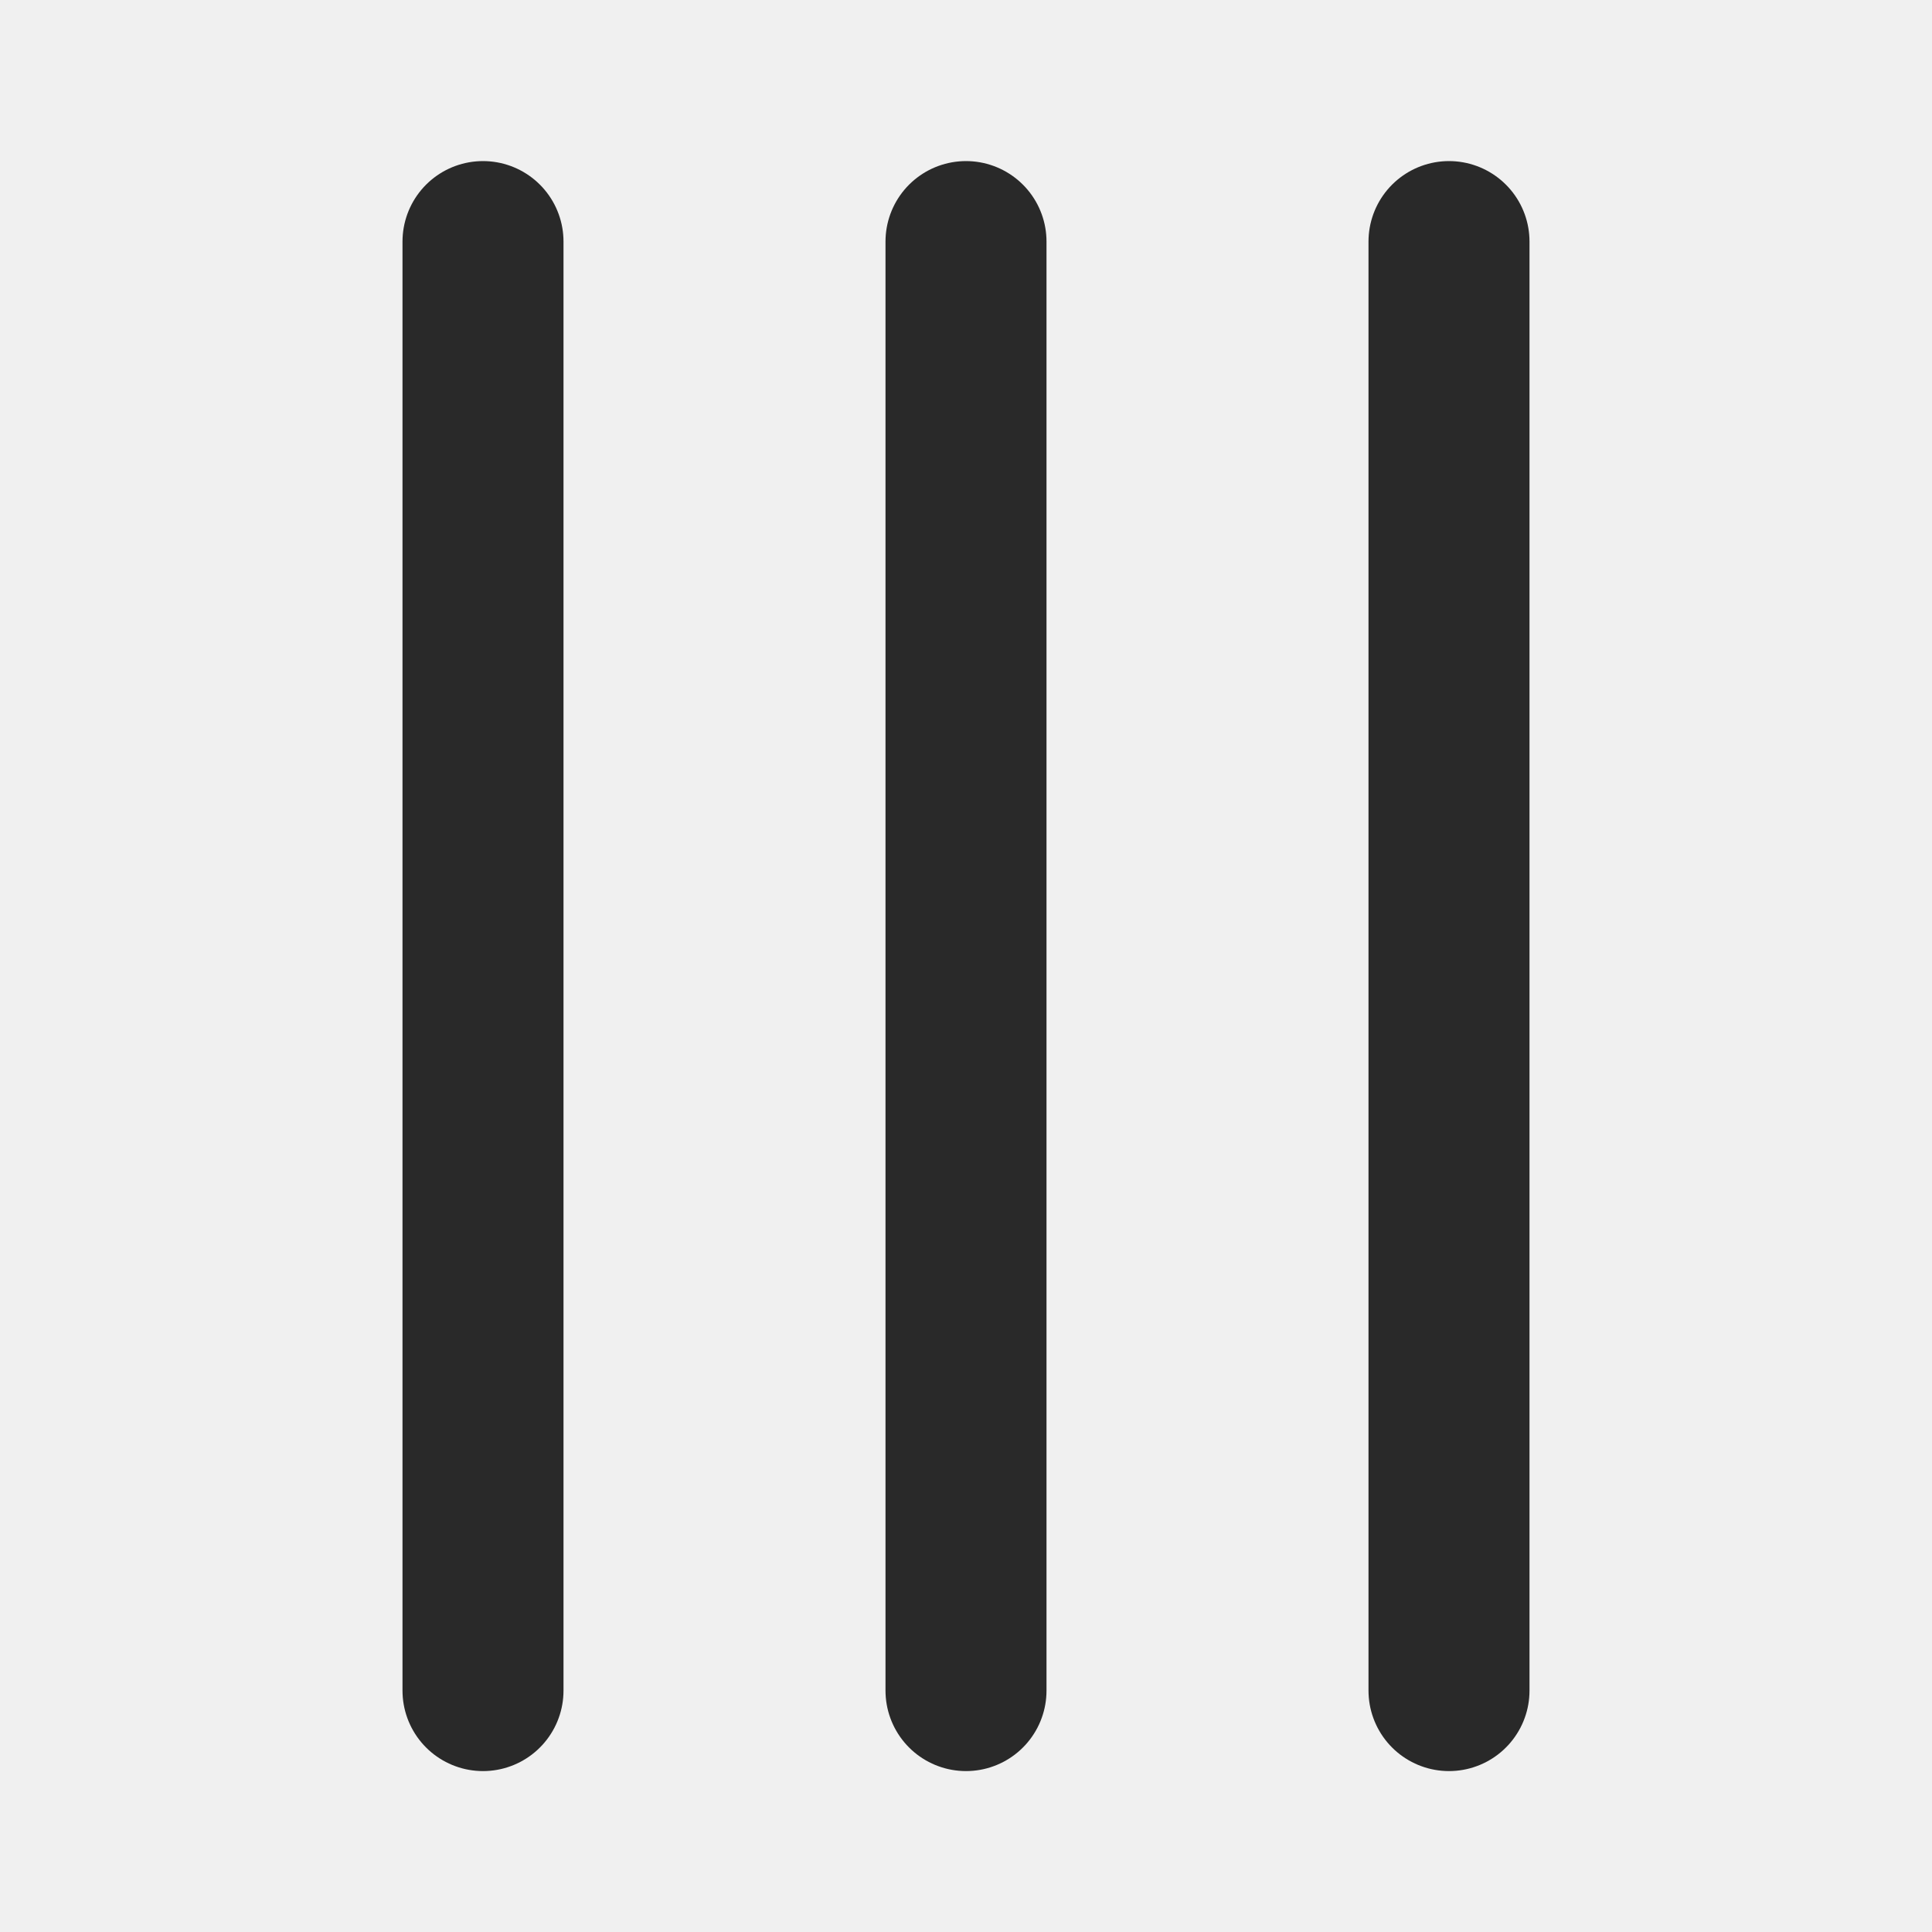
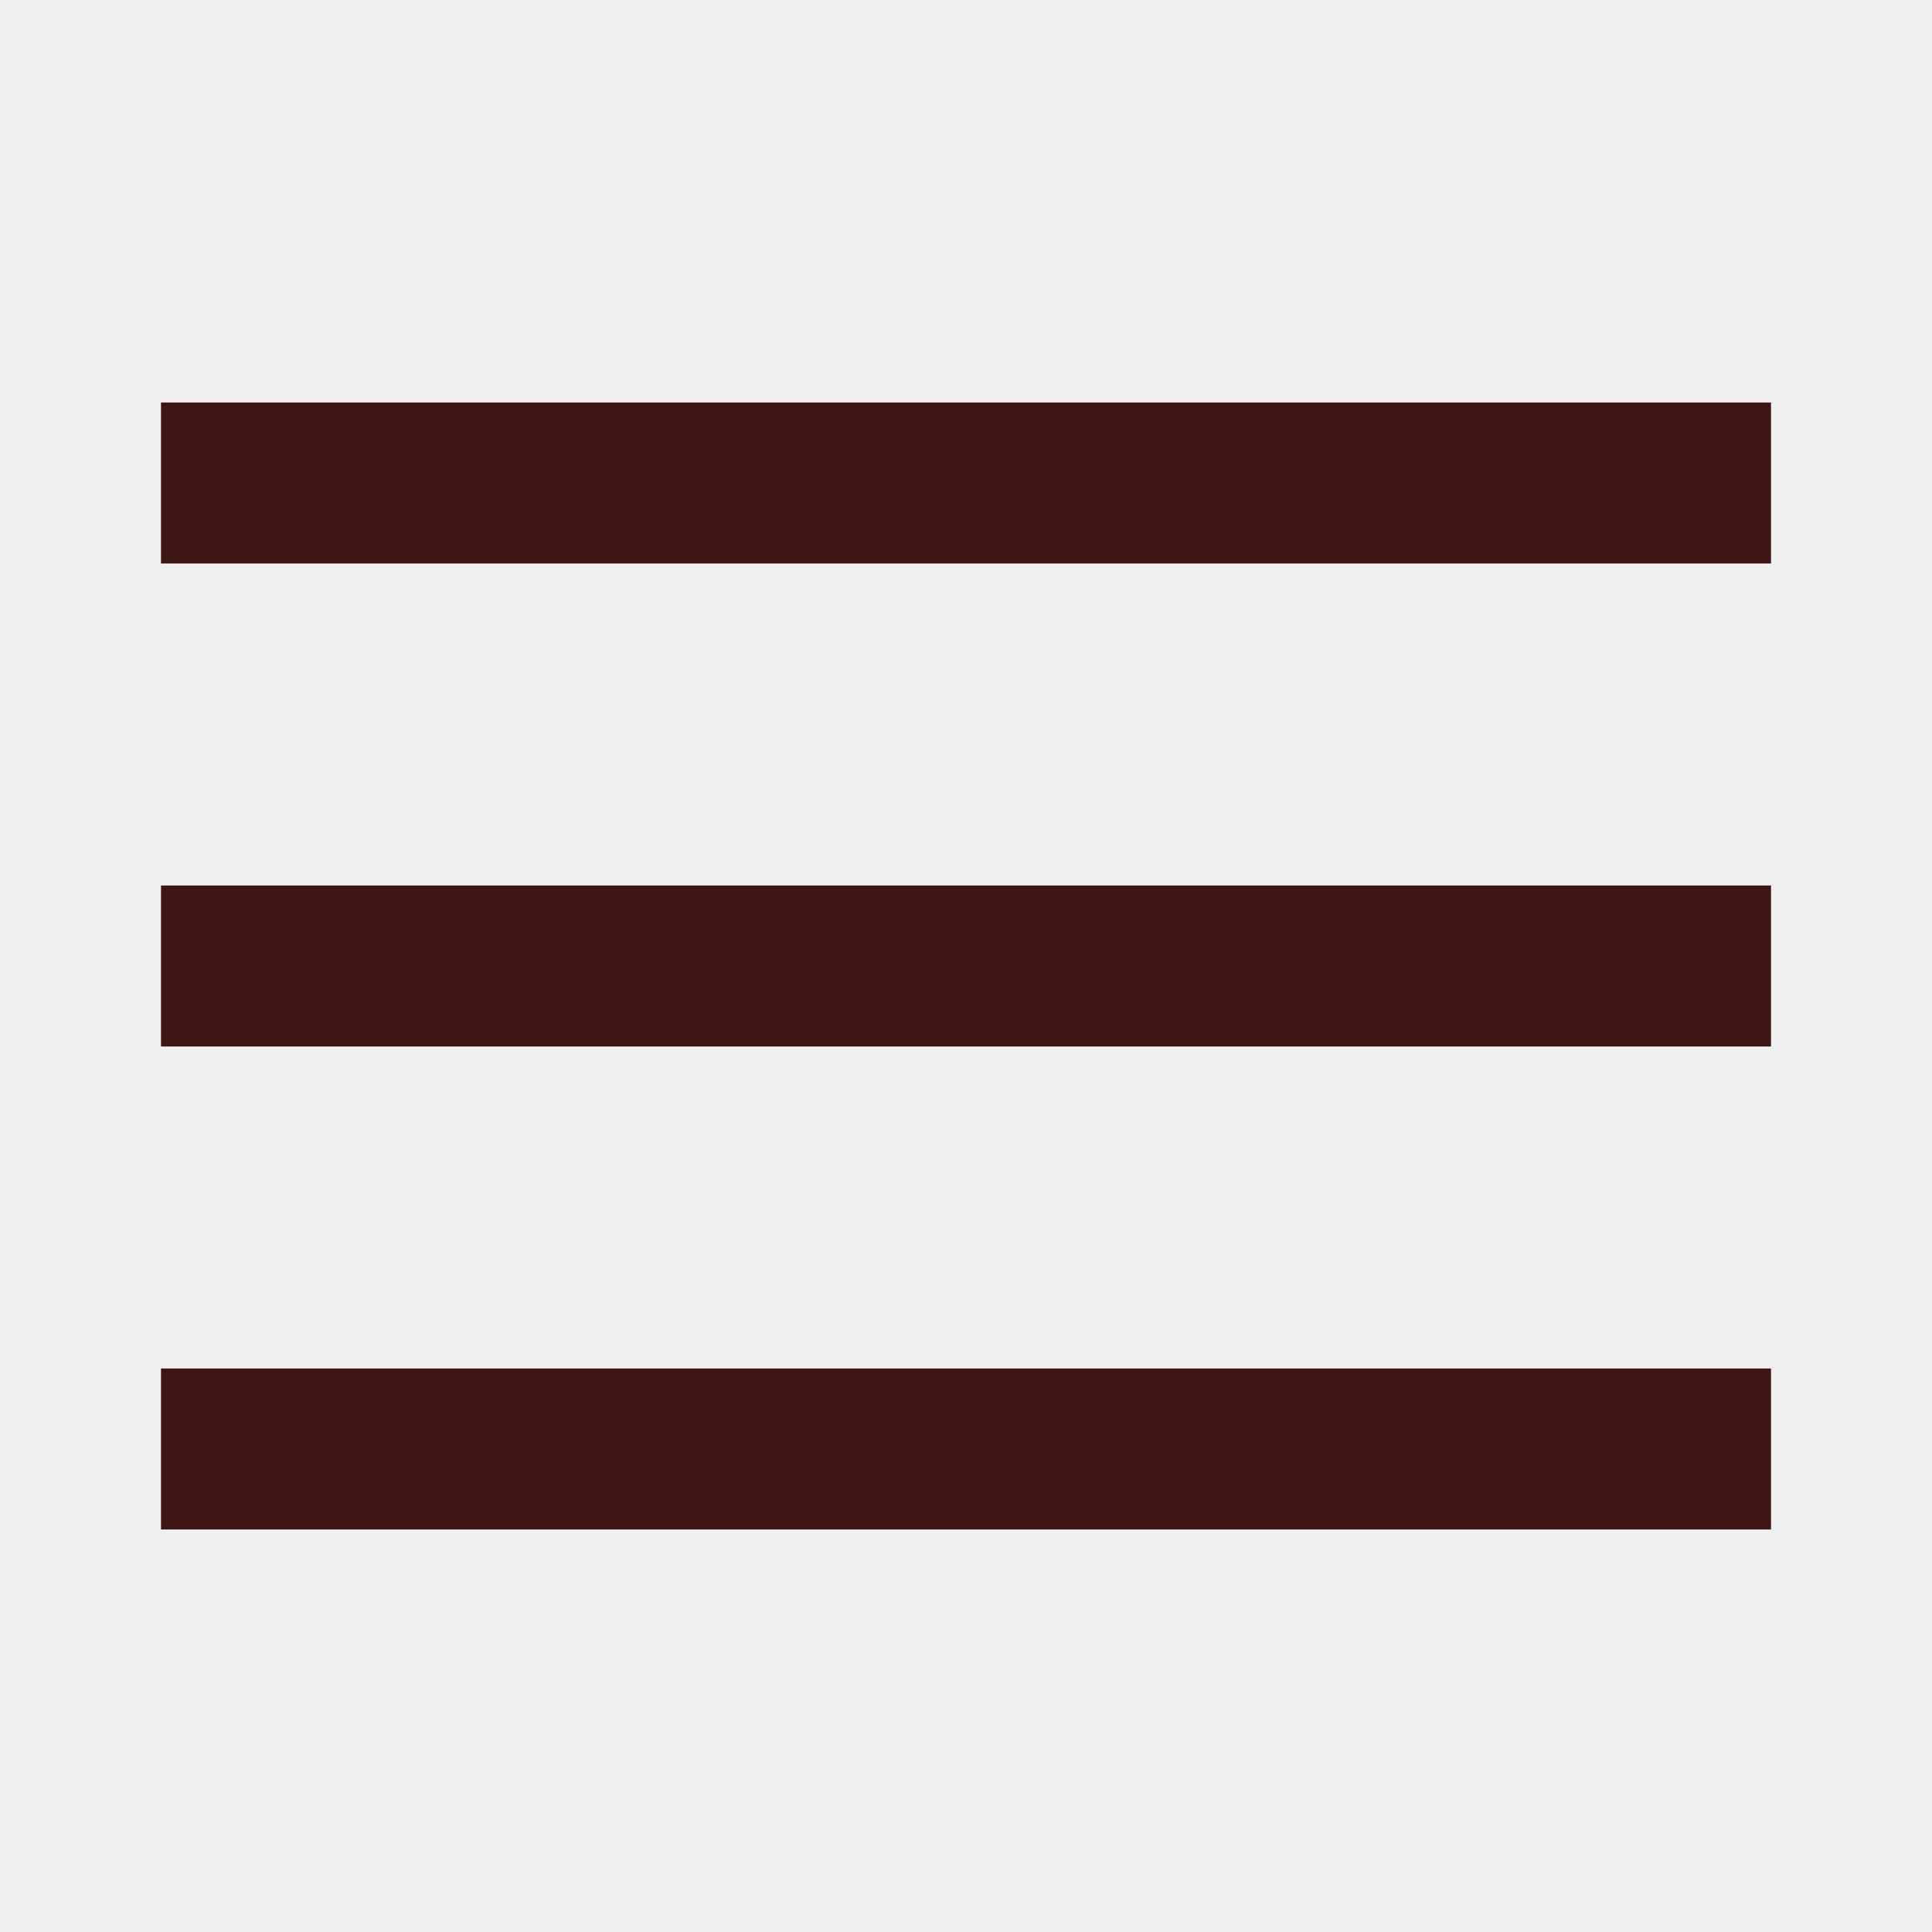
- <svg xmlns="http://www.w3.org/2000/svg" width="800px" height="800px" viewBox="0 0 24 24" fill="none">
-   <g clip-path="url(#clip0_105_1866)">
-     <path d="M18 3.001L18 21.001M12 3.001L12 21.001M6 3.001L6 21.001" stroke="#292929" stroke-linecap="round" stroke-linejoin="round" stroke-width="2" />
+ <svg xmlns="http://www.w3.org/2000/svg" x="0px" y="0px" width="100" height="100" viewBox="0,0,256,256">
+   <g fill="#3e1515" fill-rule="nonzero" stroke="none" stroke-width="1" stroke-linecap="butt" stroke-linejoin="miter" stroke-miterlimit="10" stroke-dasharray="" stroke-dashoffset="0" font-family="none" font-weight="none" font-size="none" text-anchor="none" style="mix-blend-mode: normal">
+     <g transform="scale(10.66667,10.66667)">
+       <path d="M2,5v2h20v-2zM2,11v2h20v-2zM2,17v2h20v-2z" />
+     </g>
  </g>
-   <defs>
-     <clipPath id="clip0_105_1866">
-       <rect fill="white" height="24" transform="translate(0 0.000976562)" width="24" />
-     </clipPath>
-   </defs>
</svg>
